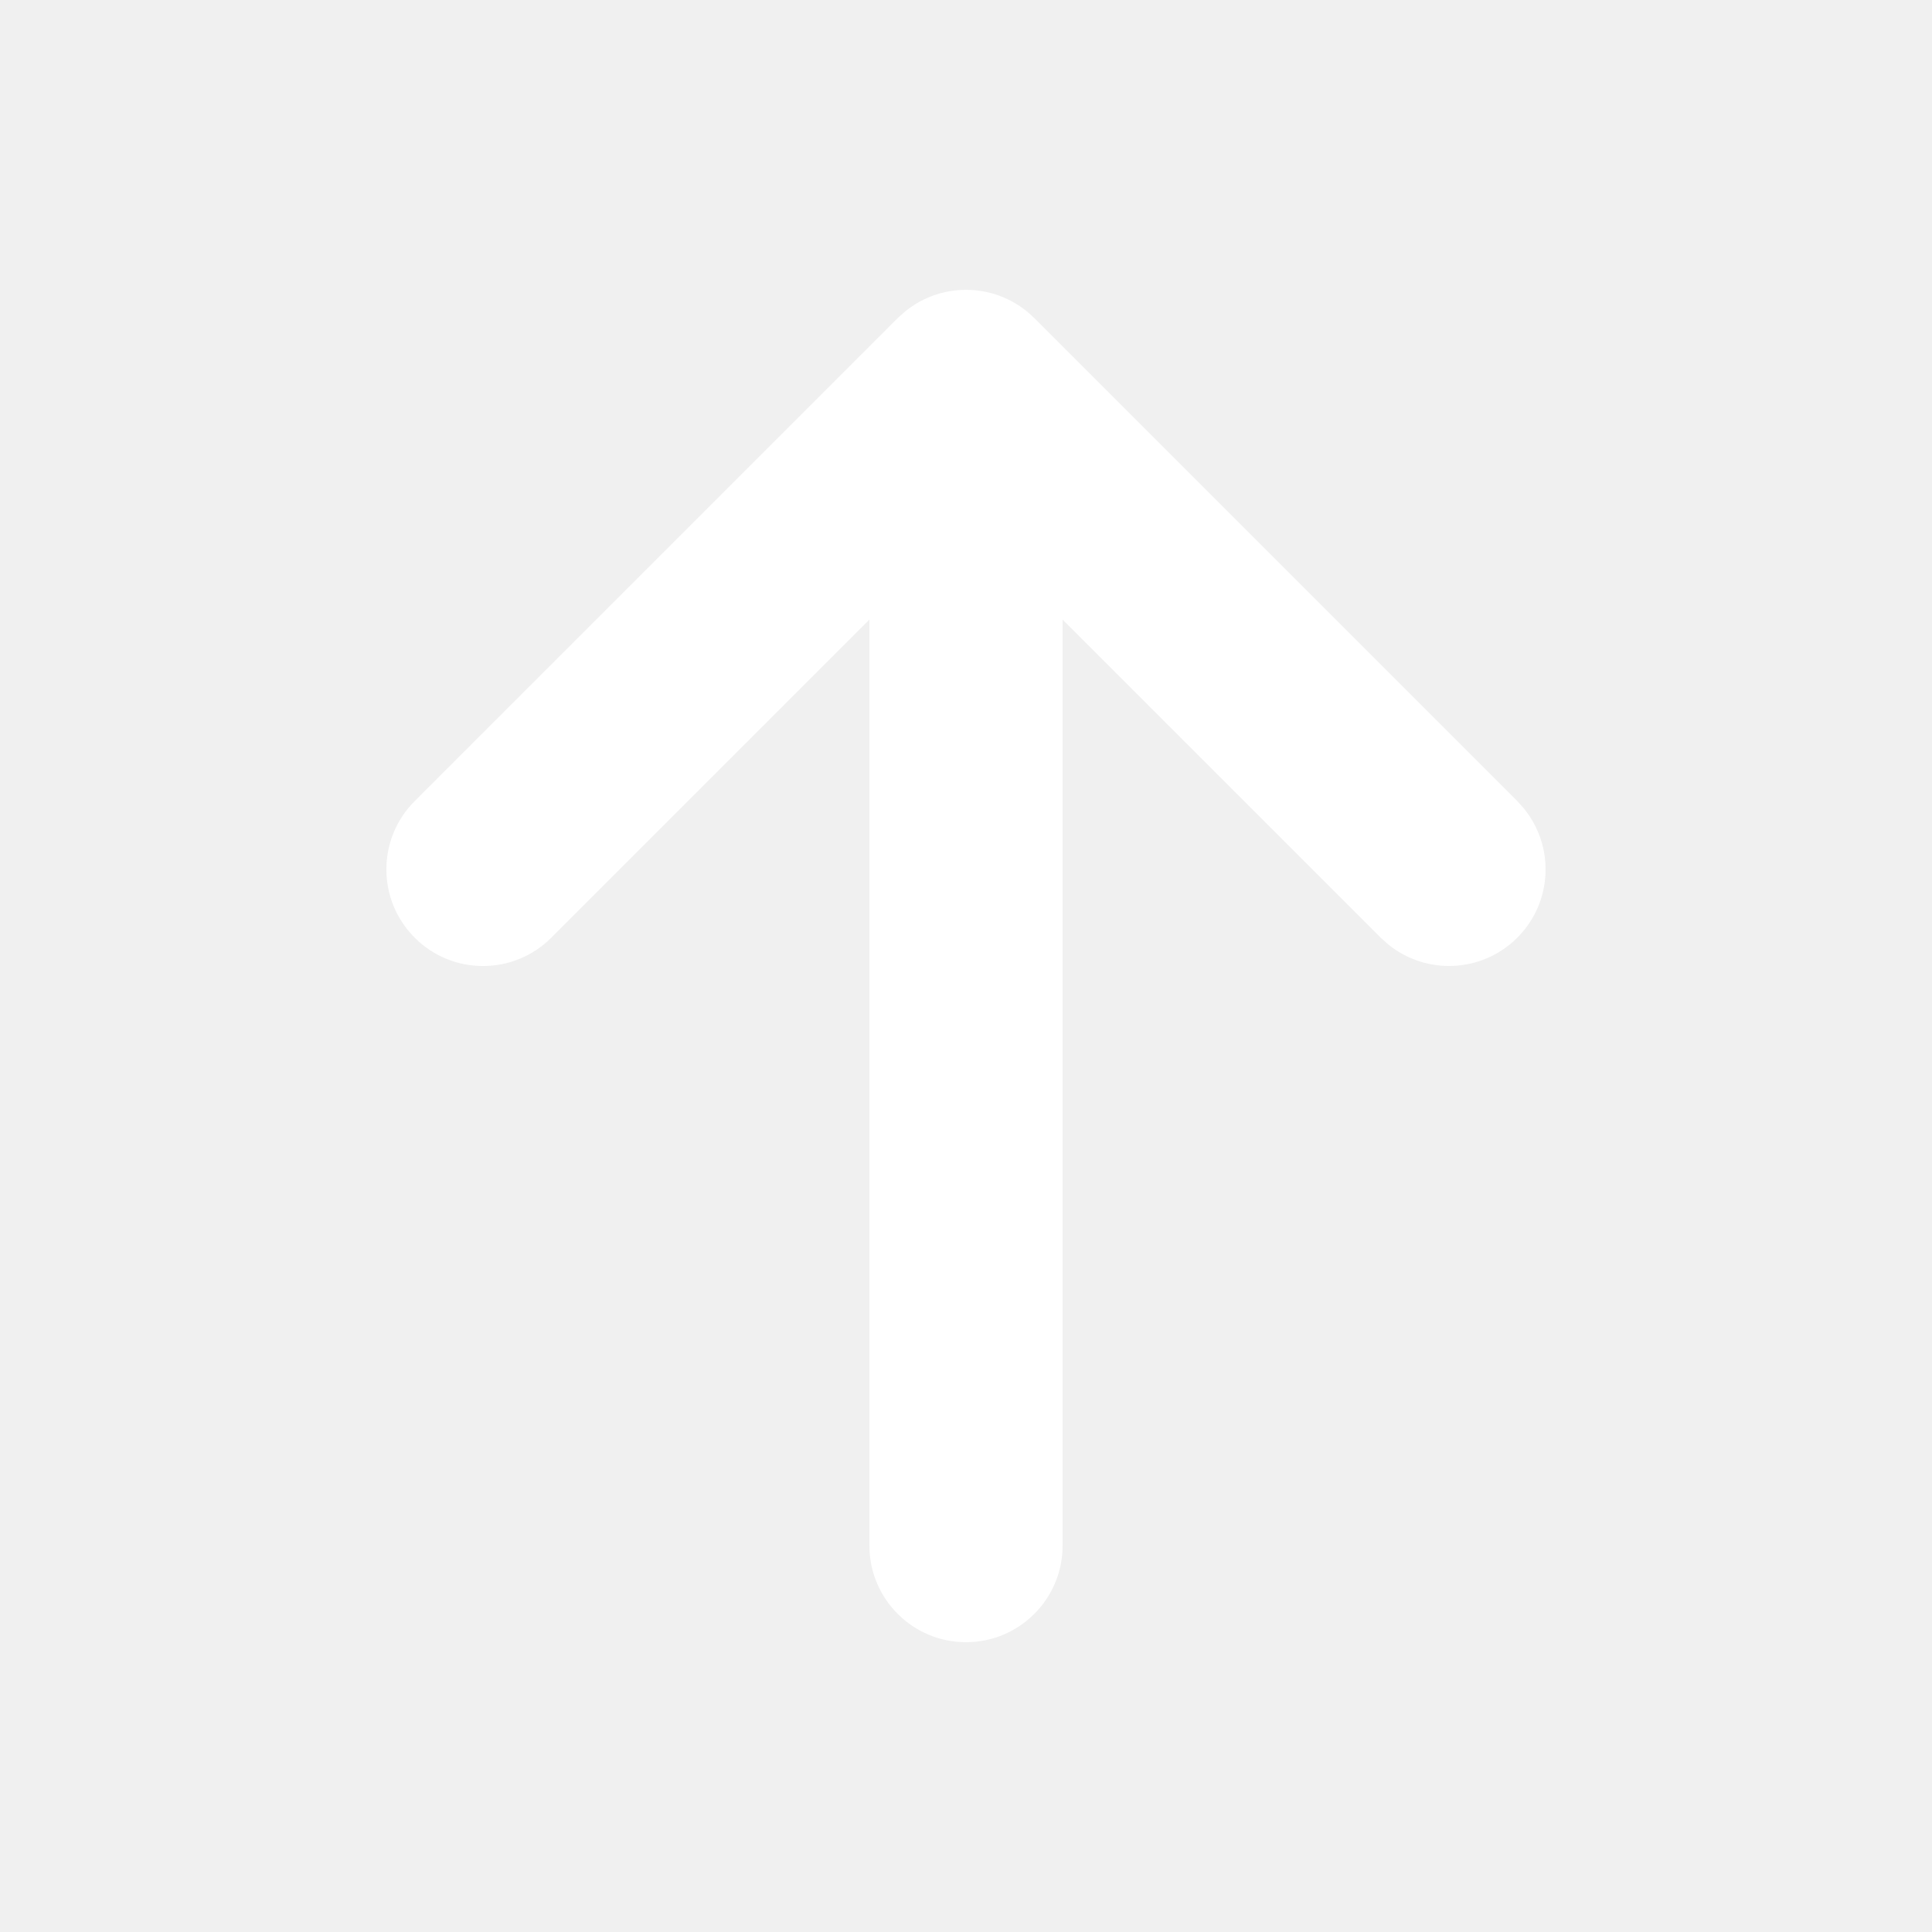
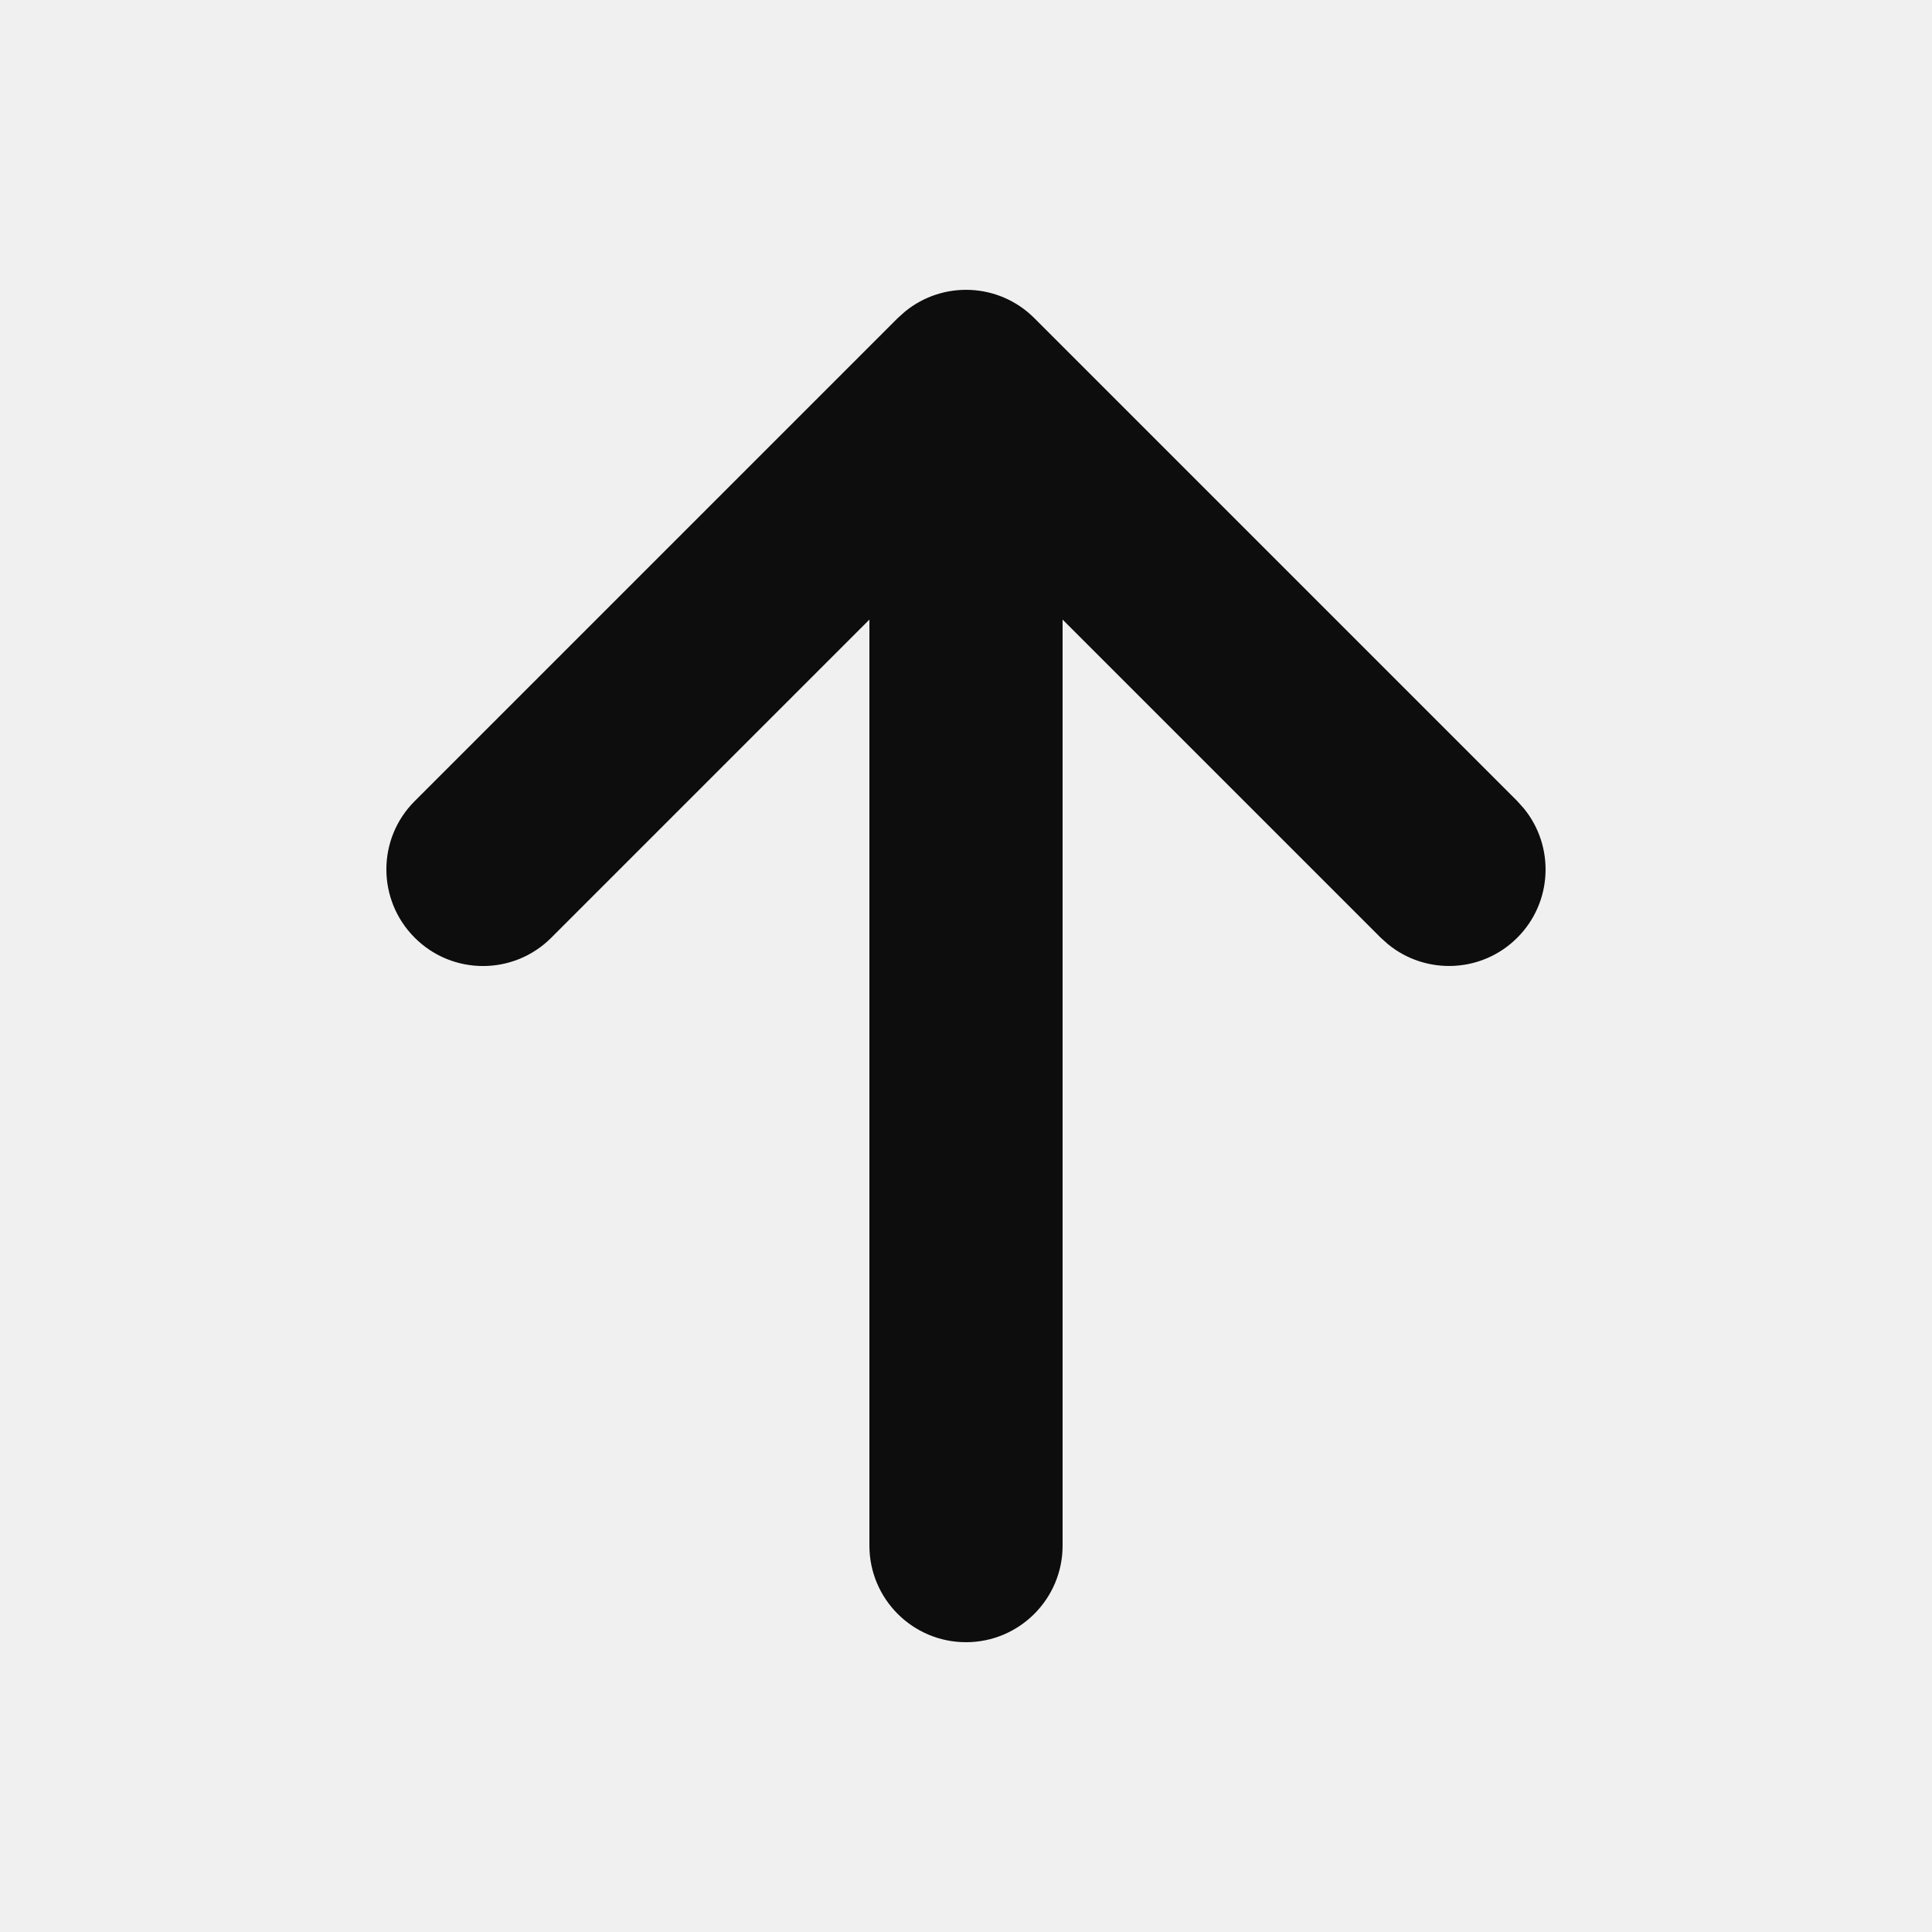
<svg xmlns="http://www.w3.org/2000/svg" preserveAspectRatio="none" overflow="visible" style="display: block;" width="20" height="20" viewBox="0 0 20 20" fill="none">
  <g id="icon-thin/send-bold">
-     <path id="vector" d="M9 16V6.414L5.707 9.707C5.317 10.098 4.683 10.098 4.293 9.707C3.902 9.316 3.902 8.683 4.293 8.293L9.293 3.293L9.369 3.225C9.762 2.904 10.341 2.927 10.707 3.293L15.707 8.293L15.775 8.369C16.096 8.762 16.073 9.341 15.707 9.707C15.341 10.073 14.762 10.096 14.369 9.775L14.293 9.707L11 6.414V16C11 16.552 10.552 17 10 17C9.448 17 9 16.552 9 16Z" fill="white" />
+     <path id="vector" d="M9 16V6.414L5.707 9.707C5.317 10.098 4.683 10.098 4.293 9.707C3.902 9.316 3.902 8.683 4.293 8.293L9.293 3.293L9.369 3.225C9.762 2.904 10.341 2.927 10.707 3.293L15.707 8.293L15.775 8.369C16.096 8.762 16.073 9.341 15.707 9.707C15.341 10.073 14.762 10.096 14.369 9.775L14.293 9.707L11 6.414V16C11 16.552 10.552 17 10 17C9.448 17 9 16.552 9 16Z" fill="#0D0D0D" />
  </g>
</svg>
